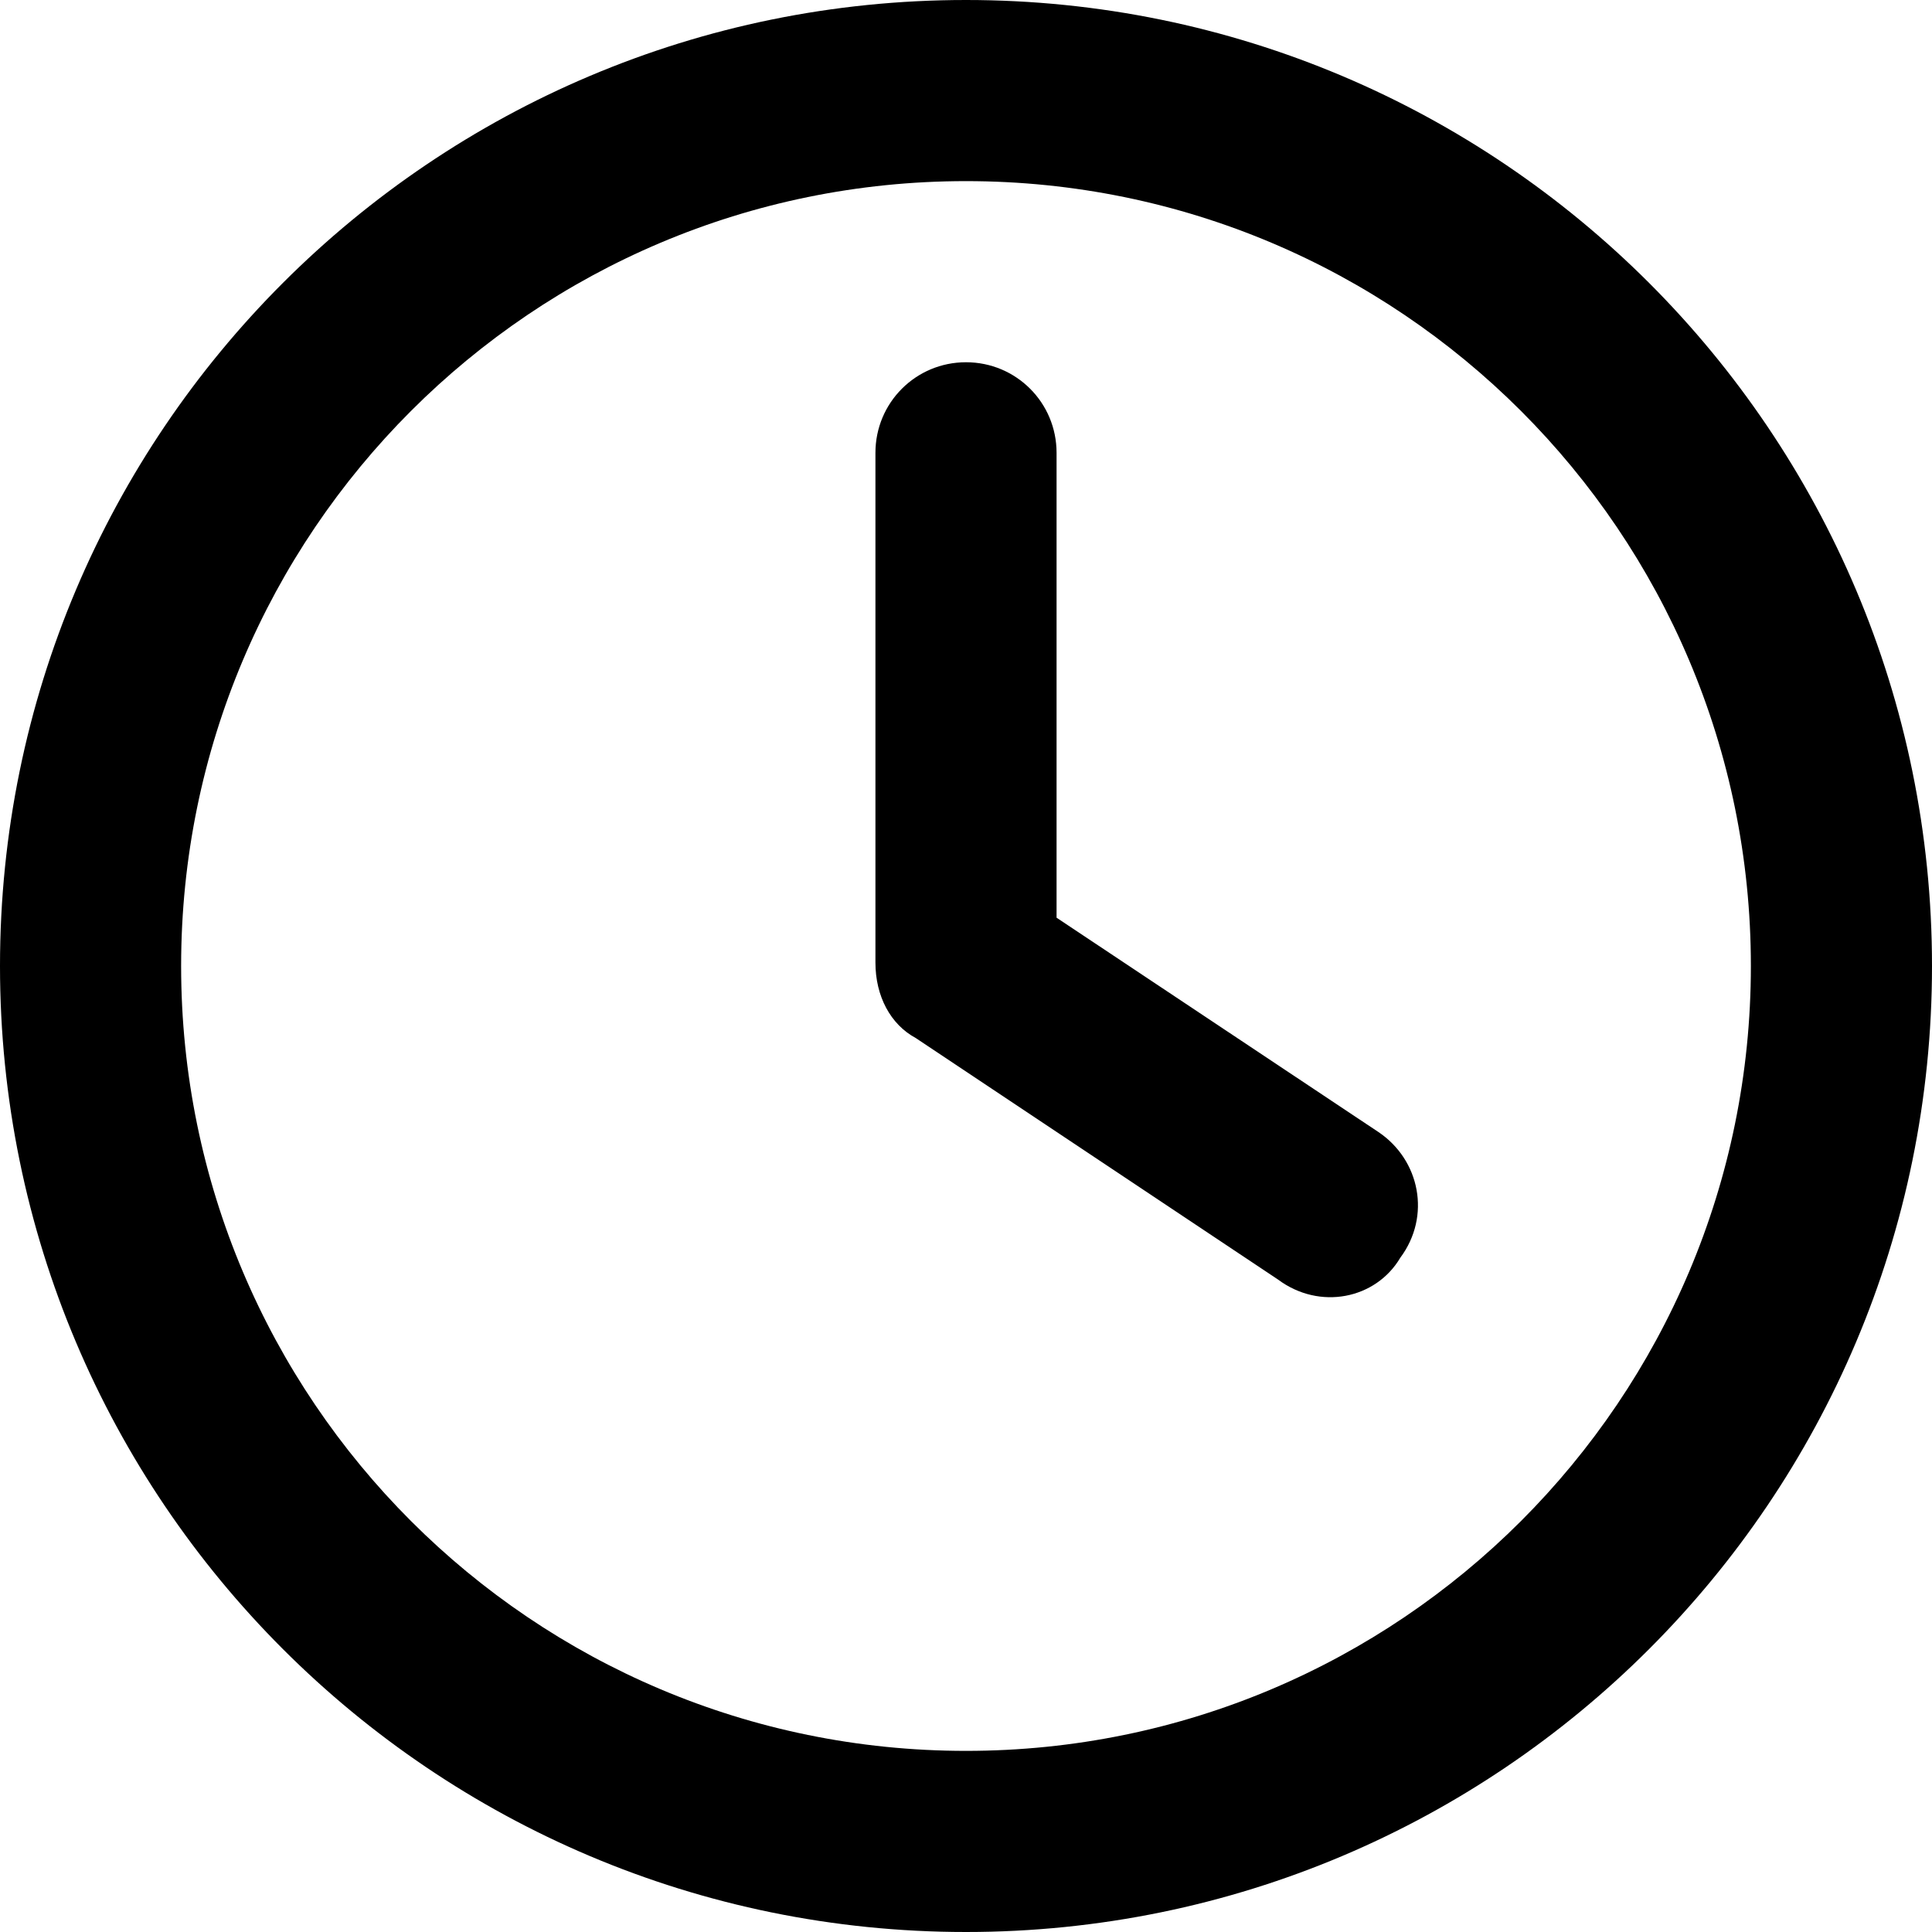
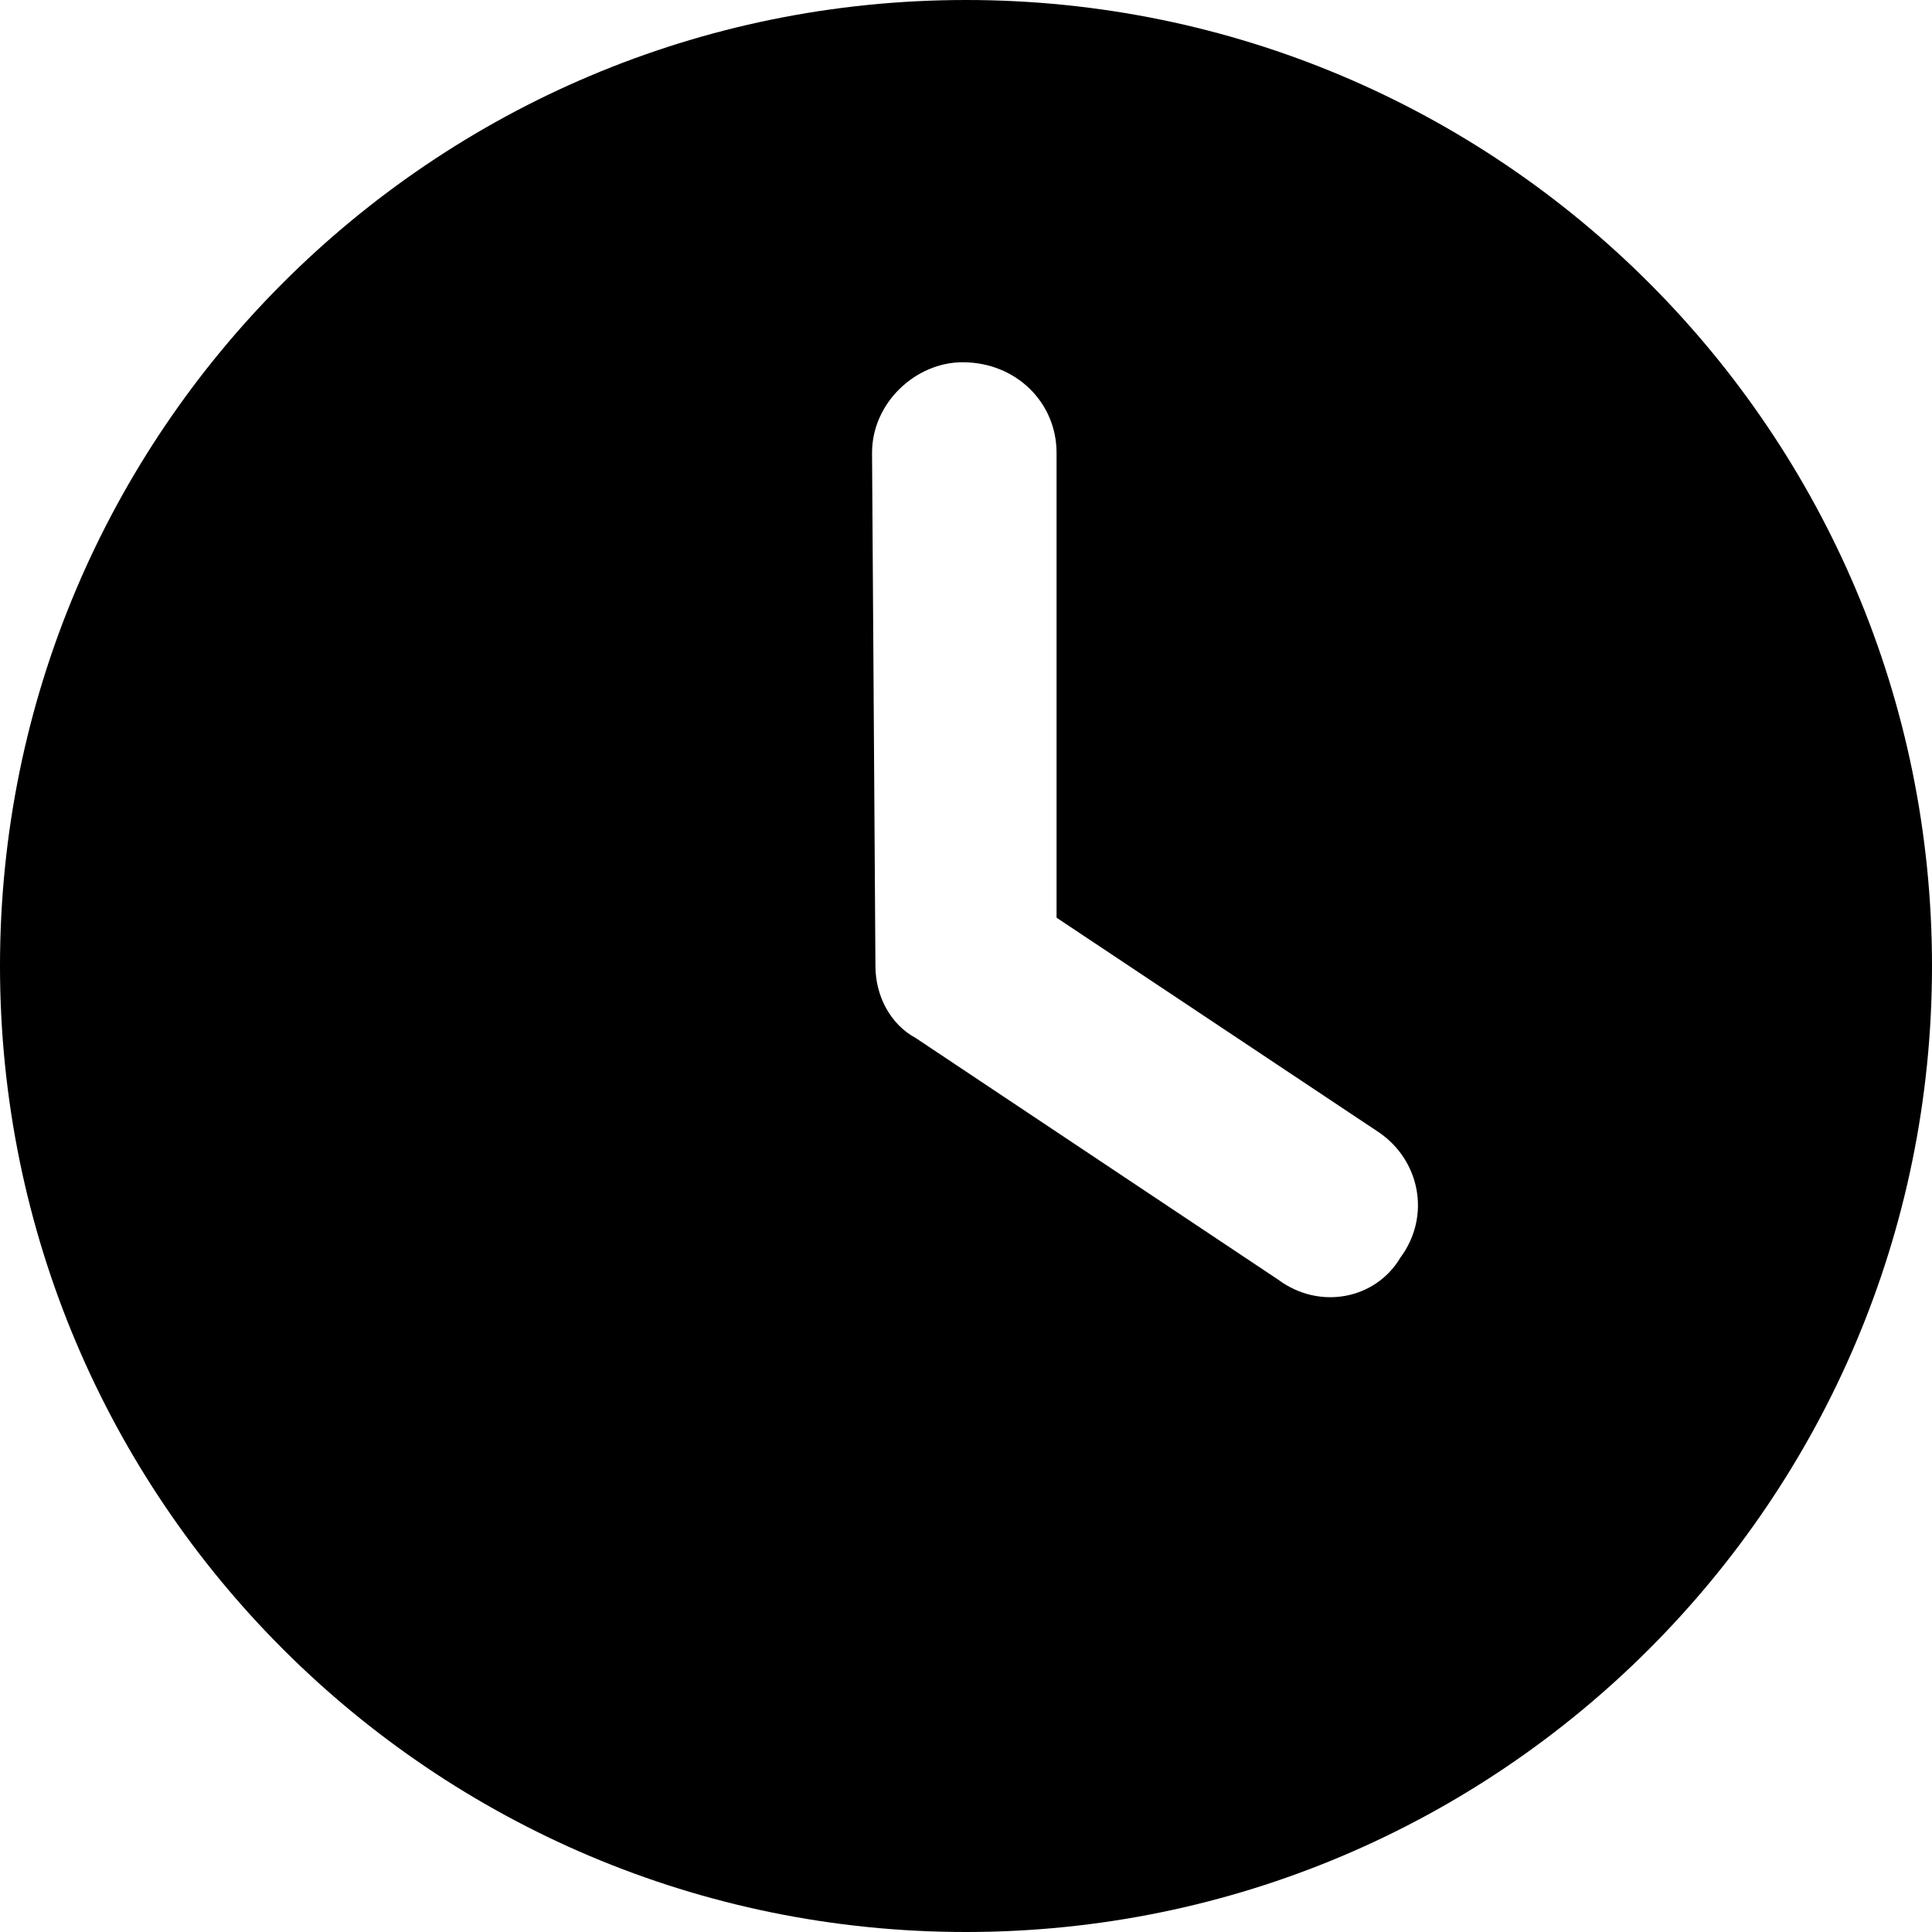
<svg xmlns="http://www.w3.org/2000/svg" viewBox="0 0 512 512">
-   <path d="M232 120C232 106.7 242.7 96 256 96C269.3 96 280 106.7 280 120V243.2L365.3 300C376.3 307.4 379.3 322.3 371.1 333.3C364.6 344.3 349.7 347.3 338.7 339.1L242.7 275.1C236 271.5 232 264 232 255.1L232 120zM256 0C397.4 0 512 114.6 512 256C512 397.4 397.4 512 256 512C114.6 512 0 397.4 0 256C0 114.6 114.6 0 256 0zM48 256C48 370.9 141.1 464 256 464C370.9 464 464 370.9 464 256C464 141.1 370.9 48 256 48C141.1 48 48 141.1 48 256z" />
+   <path d="M256 512C114.6 512 0 397.4 0 256C0 114.6 114.6 0 256 0C397.4 0 512 114.6 512 256C512 397.4 397.4 512 256 512zM232 256C232 264 236 271.5 242.7 275.1L338.7 339.1C349.7 347.3 364.6 344.3 371.1 333.3C379.3 322.3 376.3 307.4 365.3 300L280 243.2V120C280 106.7 269.3 96 255.1 96C242.7 96 231.1 106.7 231.1 120L232 256z" />
</svg>
